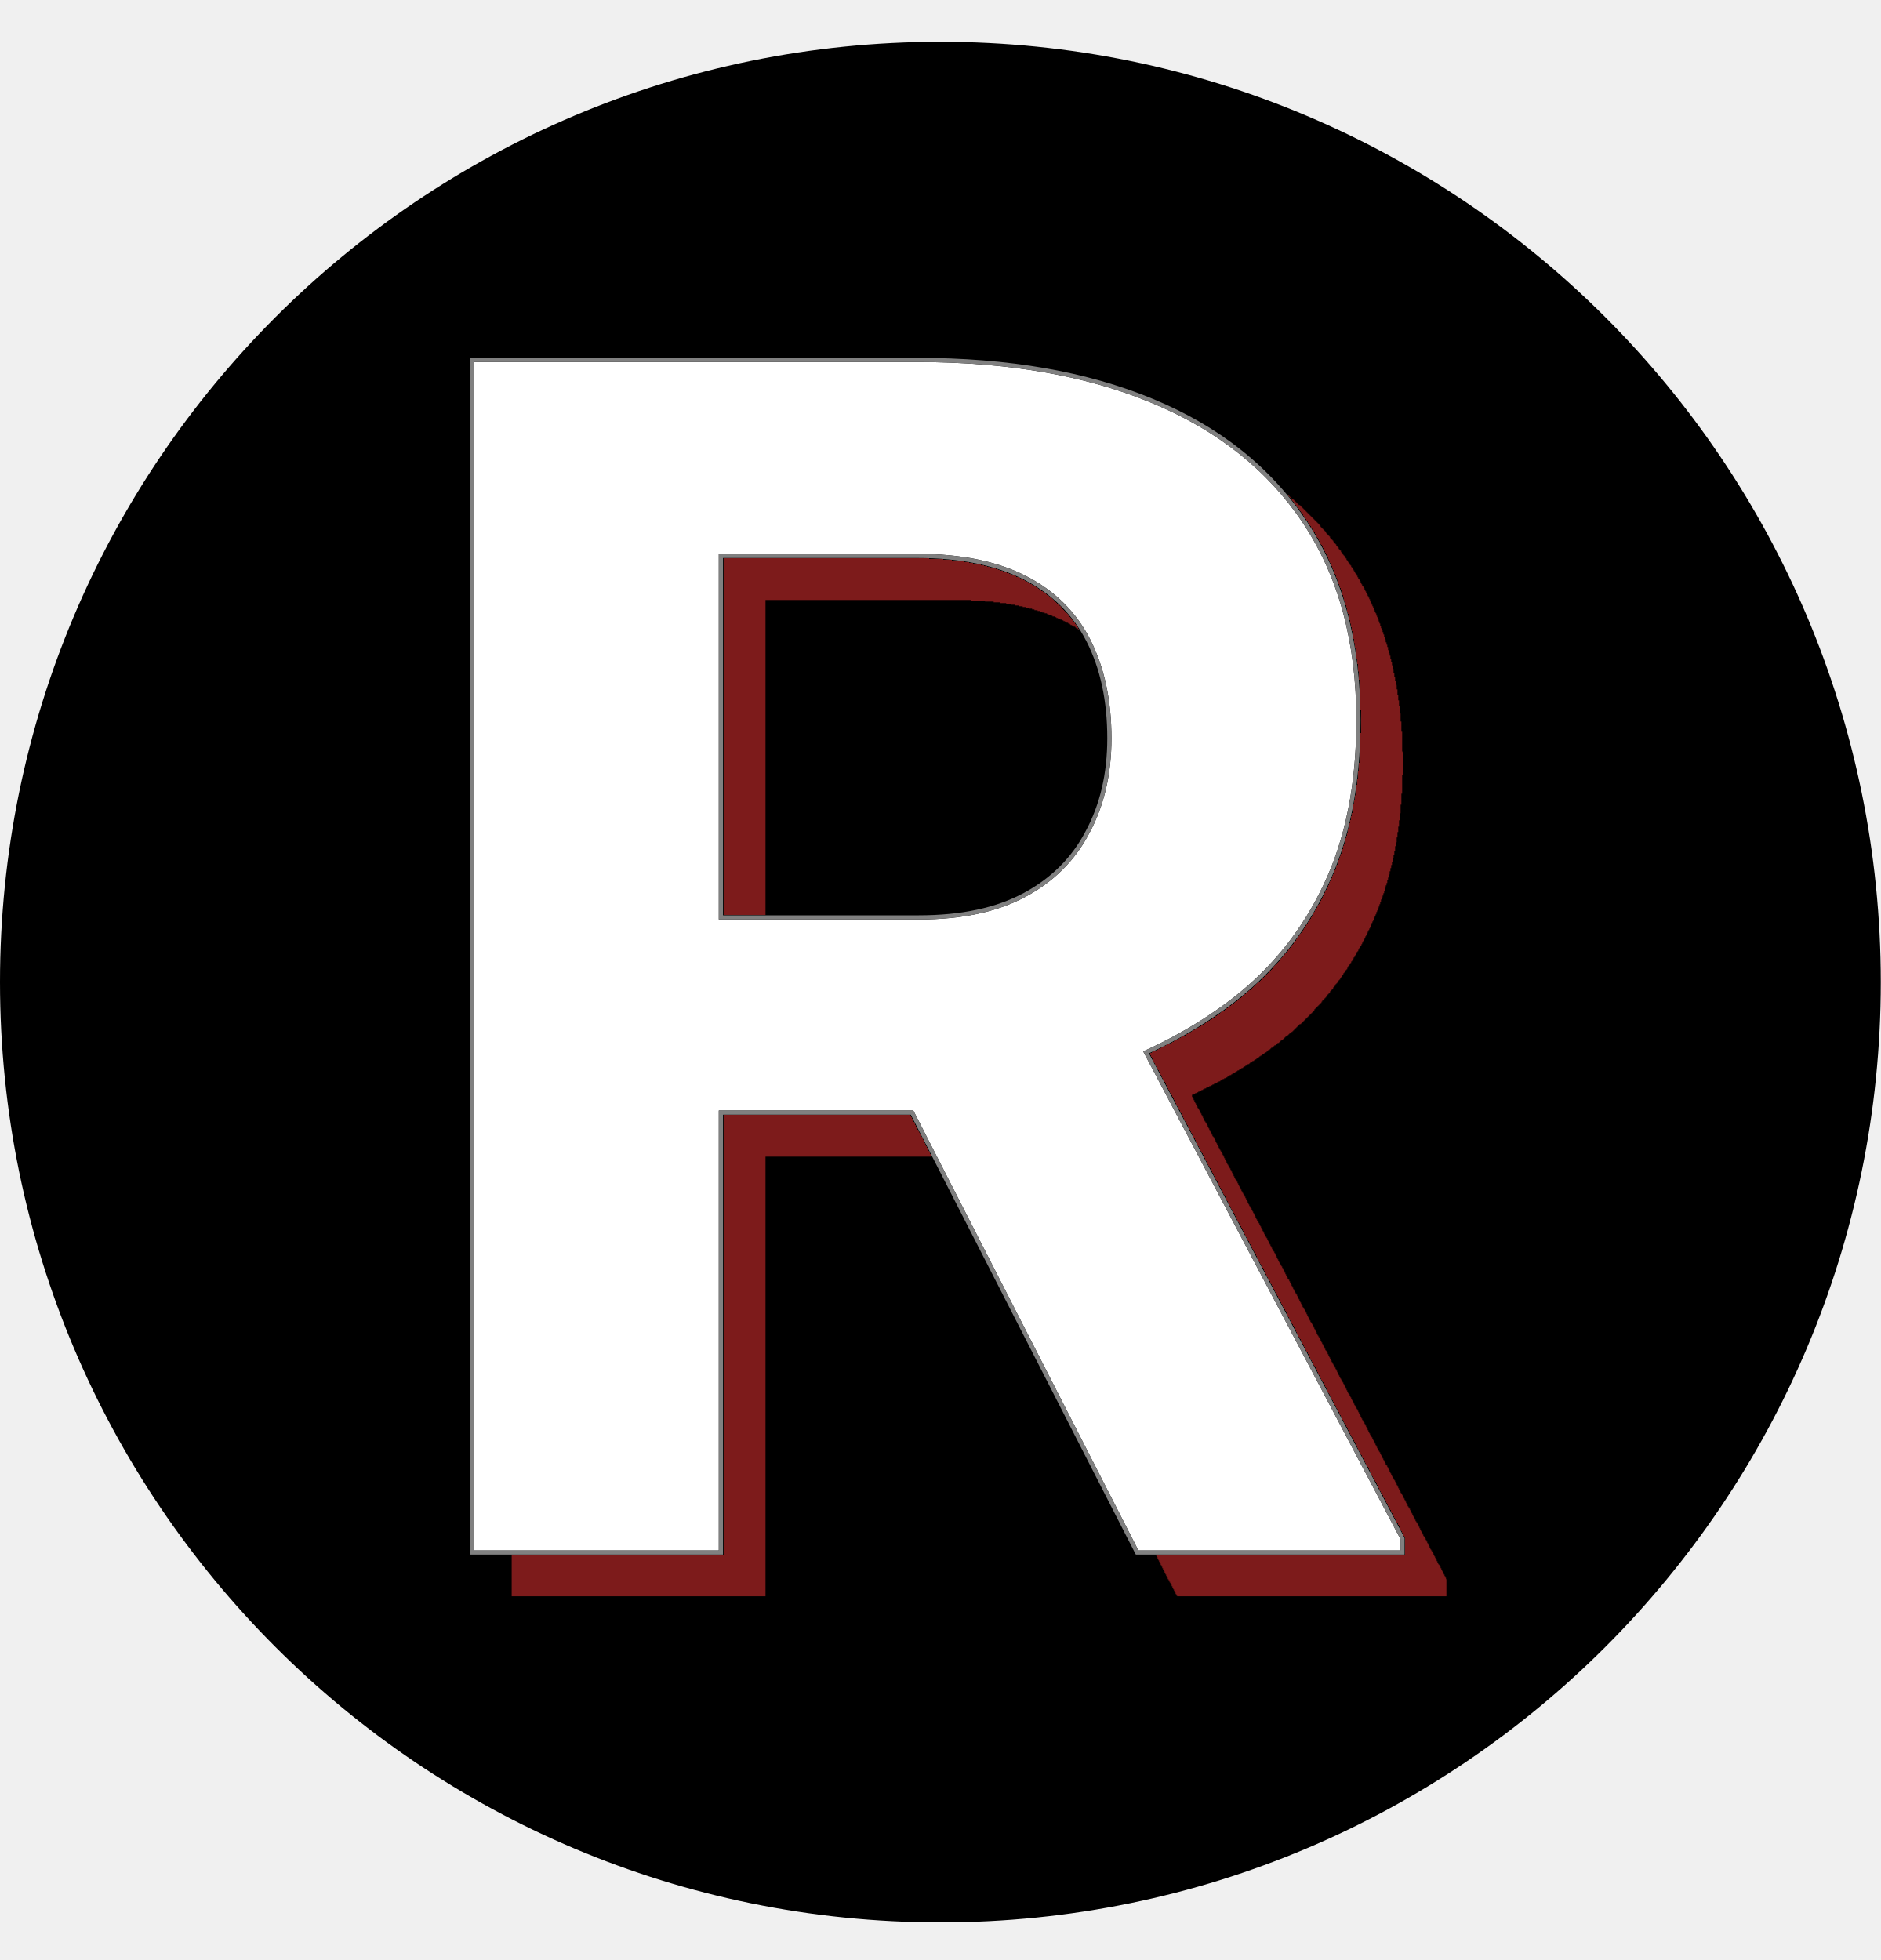
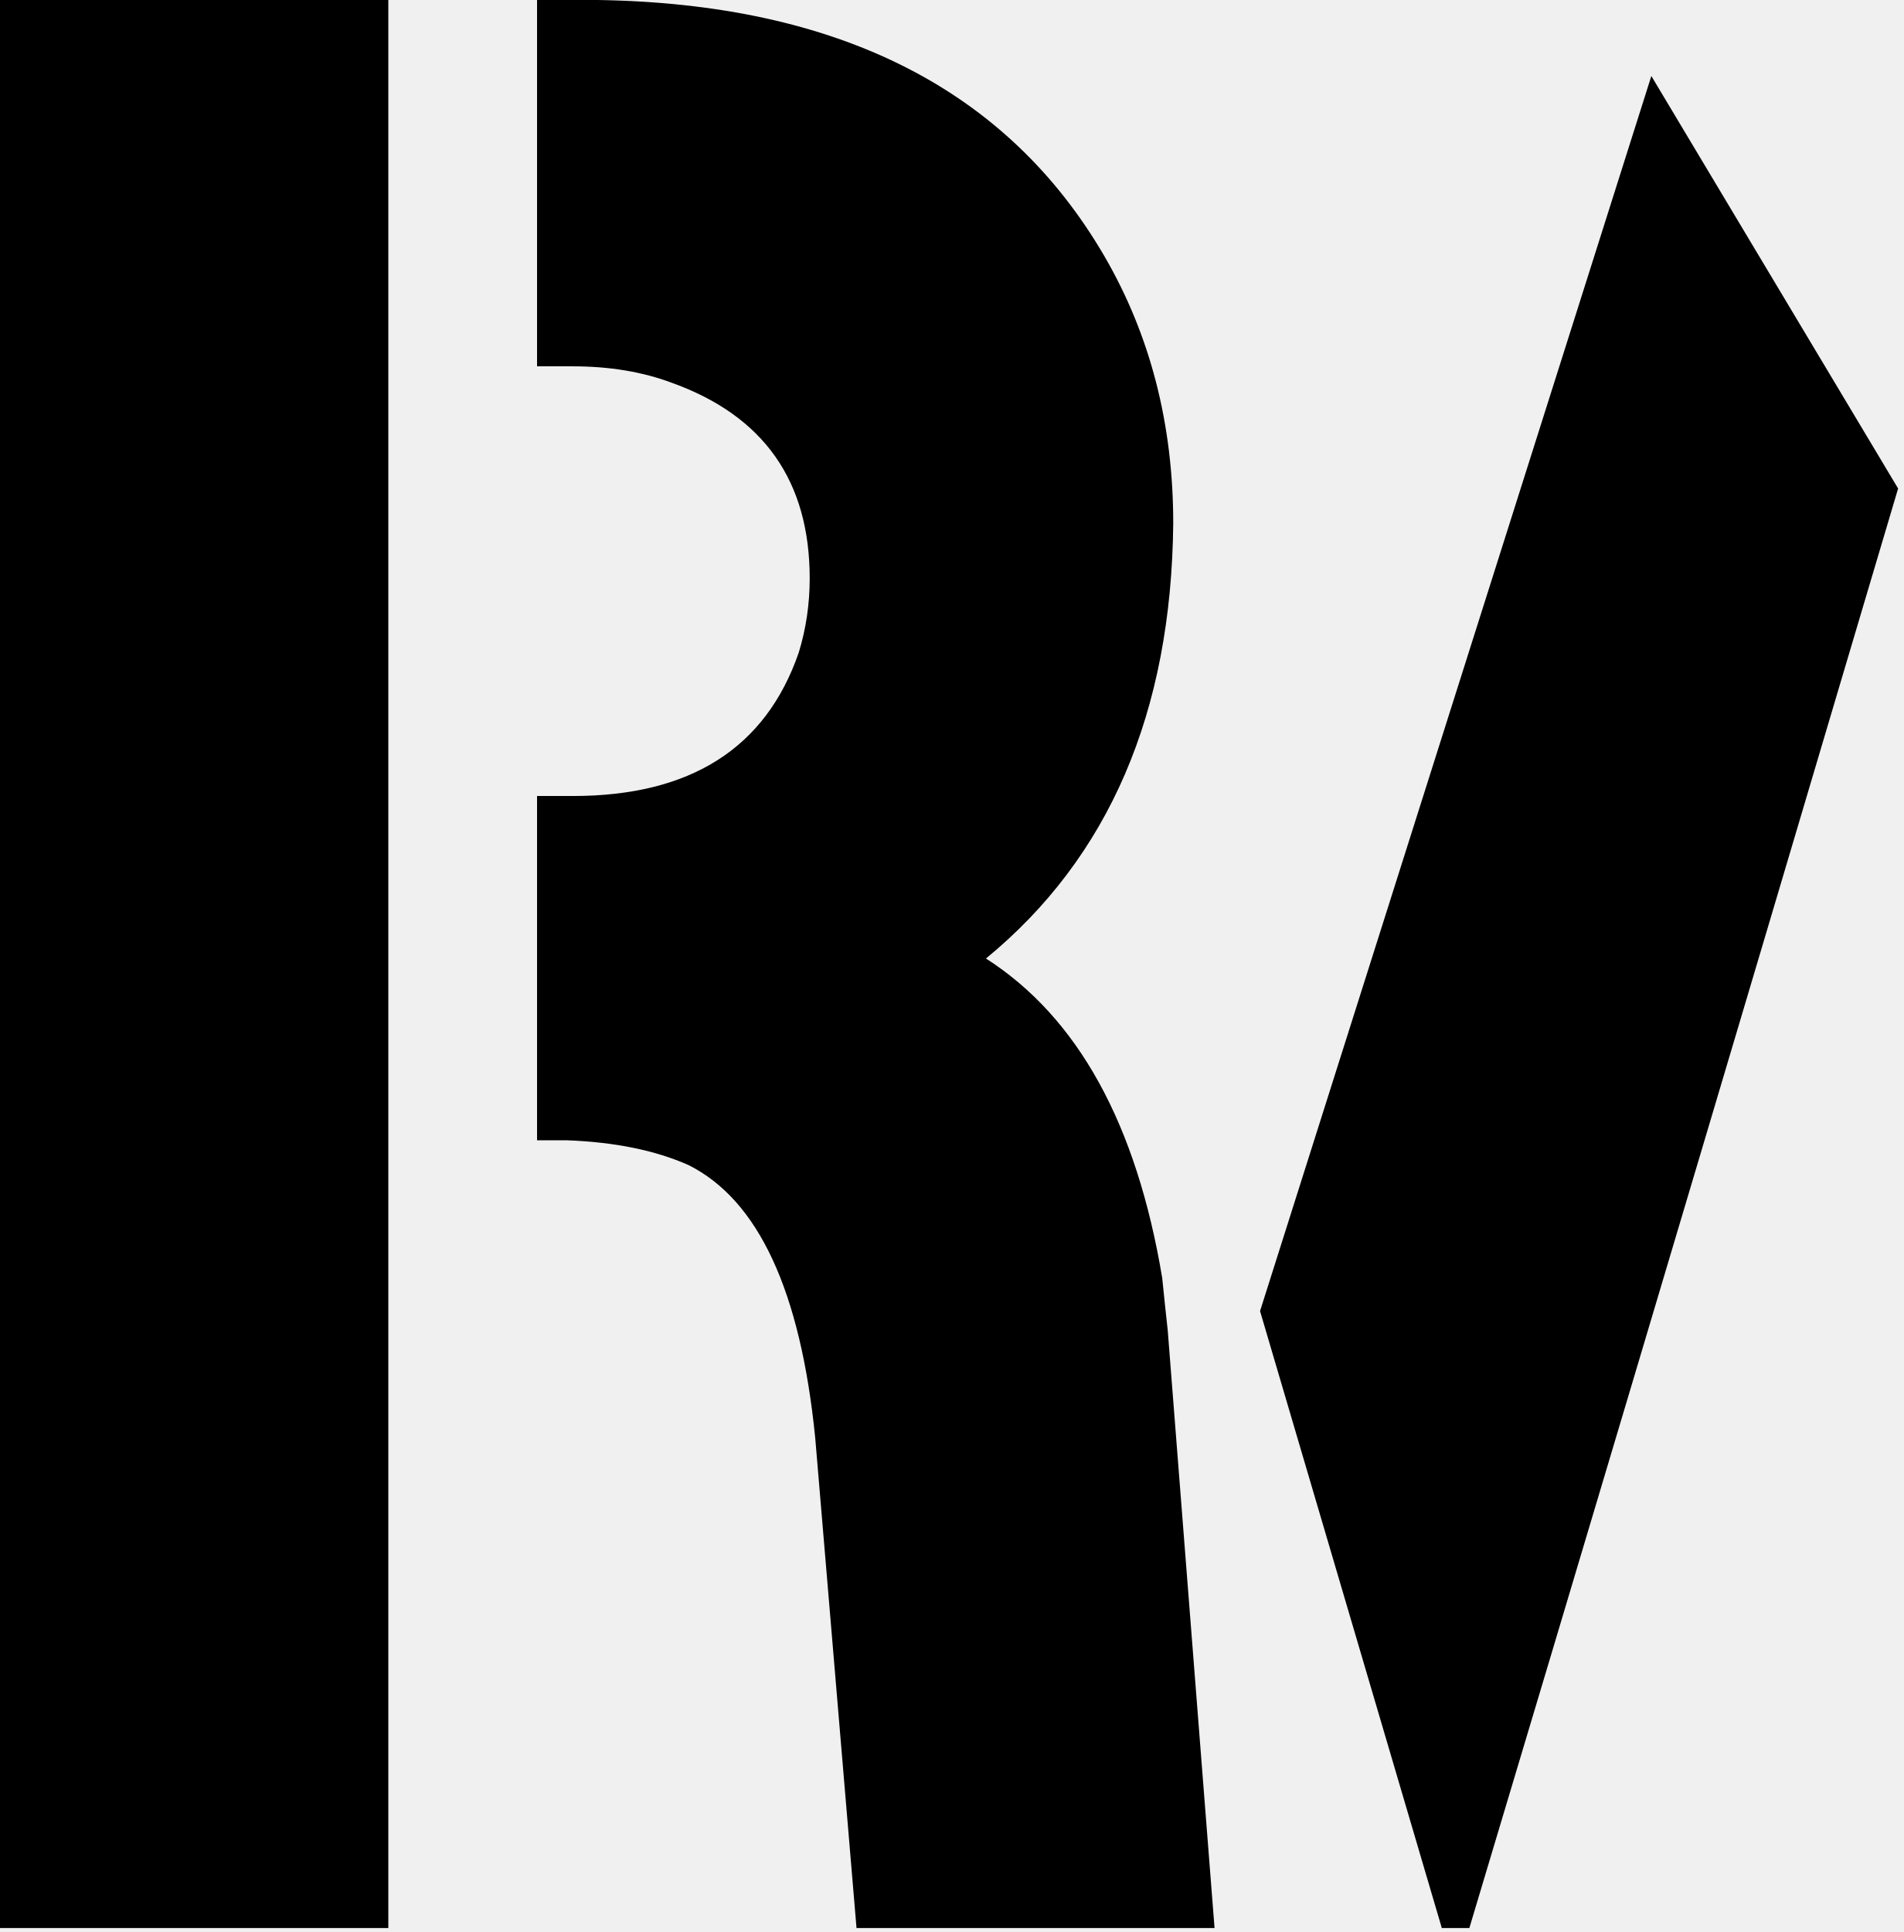
- <svg xmlns="http://www.w3.org/2000/svg" width="450" height="469" viewBox="0 0 450 469" fill="none">
-   <rect y="10" width="450" height="450" rx="225" fill="black" />
-   <g filter="url(#filter0_d_769_5)">
-     <mask id="path-2-outside-1_769_5" maskUnits="userSpaceOnUse" x="112" y="85" width="225" height="287" fill="black">
-       <rect fill="white" x="112" y="85" width="225" height="287" />
-       <path d="M113.391 86.625H219.445C241.19 86.625 259.875 89.88 275.5 96.391C291.255 102.901 303.365 112.536 311.828 125.297C320.292 138.057 324.523 153.747 324.523 172.367C324.523 187.602 321.919 200.688 316.711 211.625C311.633 222.432 304.406 231.482 295.031 238.773C285.786 245.935 274.914 251.664 262.414 255.961L243.859 265.727H151.672L151.281 220.023H219.836C230.122 220.023 238.651 218.201 245.422 214.555C252.193 210.909 257.271 205.831 260.656 199.32C264.172 192.81 265.93 185.258 265.93 176.664C265.93 167.549 264.237 159.672 260.852 153.031C257.466 146.391 252.323 141.312 245.422 137.797C238.521 134.281 229.862 132.523 219.445 132.523H171.984V371H113.391V86.625ZM272.375 371L207.531 244.242L269.445 243.852L335.07 368.266V371H272.375Z" />
-     </mask>
-     <path d="M113.391 86.625H219.445C241.19 86.625 259.875 89.88 275.5 96.391C291.255 102.901 303.365 112.536 311.828 125.297C320.292 138.057 324.523 153.747 324.523 172.367C324.523 187.602 321.919 200.688 316.711 211.625C311.633 222.432 304.406 231.482 295.031 238.773C285.786 245.935 274.914 251.664 262.414 255.961L243.859 265.727H151.672L151.281 220.023H219.836C230.122 220.023 238.651 218.201 245.422 214.555C252.193 210.909 257.271 205.831 260.656 199.32C264.172 192.81 265.93 185.258 265.93 176.664C265.93 167.549 264.237 159.672 260.852 153.031C257.466 146.391 252.323 141.312 245.422 137.797C238.521 134.281 229.862 132.523 219.445 132.523H171.984V371H113.391V86.625ZM272.375 371L207.531 244.242L269.445 243.852L335.07 368.266V371H272.375Z" fill="white" />
-     <path d="M113.391 86.625V85.625H112.391V86.625H113.391ZM275.5 96.391L275.115 97.314L275.118 97.315L275.5 96.391ZM311.828 125.297L312.661 124.744L311.828 125.297ZM316.711 211.625L315.808 211.195L315.806 211.2L316.711 211.625ZM295.031 238.773L295.644 239.564L295.645 239.563L295.031 238.773ZM262.414 255.961L262.089 255.015L262.016 255.04L261.948 255.076L262.414 255.961ZM243.859 265.727V266.727H244.106L244.325 266.611L243.859 265.727ZM151.672 265.727L150.672 265.735L150.68 266.727H151.672V265.727ZM151.281 220.023V219.023H150.273L150.281 220.032L151.281 220.023ZM260.656 199.32L259.776 198.845L259.773 198.852L259.769 198.859L260.656 199.32ZM171.984 132.523V131.523H170.984V132.523H171.984ZM171.984 371V372H172.984V371H171.984ZM113.391 371H112.391V372H113.391V371ZM272.375 371L271.485 371.455L271.763 372H272.375V371ZM207.531 244.242L207.525 243.242L205.902 243.252L206.641 244.698L207.531 244.242ZM269.445 243.852L270.33 243.385L270.046 242.848L269.439 242.852L269.445 243.852ZM335.07 368.266H336.07V368.018L335.955 367.799L335.07 368.266ZM335.07 371V372H336.07V371H335.07ZM113.391 87.625H219.445V85.625H113.391V87.625ZM219.445 87.625C241.094 87.625 259.642 90.866 275.115 97.314L275.885 95.468C260.108 88.894 241.286 85.625 219.445 85.625V87.625ZM275.118 97.315C290.711 103.758 302.654 113.274 310.995 125.85L312.661 124.744C304.076 111.799 291.8 102.044 275.882 95.466L275.118 97.315ZM310.995 125.85C319.328 138.414 323.523 153.901 323.523 172.367H325.523C325.523 153.594 321.255 137.701 312.661 124.744L310.995 125.85ZM323.523 172.367C323.523 187.49 320.938 200.422 315.808 211.195L317.614 212.055C322.9 200.953 325.523 187.713 325.523 172.367H323.523ZM315.806 211.2C310.794 221.865 303.667 230.79 294.417 237.984L295.645 239.563C305.145 232.174 312.471 222.999 317.616 212.05L315.806 211.2ZM294.419 237.983C285.271 245.069 274.499 250.749 262.089 255.015L262.739 256.907C275.329 252.579 286.302 246.801 295.644 239.564L294.419 237.983ZM261.948 255.076L243.394 264.842L244.325 266.611L262.88 256.846L261.948 255.076ZM243.859 264.727H151.672V266.727H243.859V264.727ZM152.672 265.718L152.281 220.015L150.281 220.032L150.672 265.735L152.672 265.718ZM151.281 221.023H219.836V219.023H151.281V221.023ZM219.836 221.023C230.234 221.023 238.939 219.181 245.896 215.435L244.948 213.674C238.364 217.22 230.011 219.023 219.836 219.023V221.023ZM245.896 215.435C252.834 211.699 258.061 206.479 261.543 199.782L259.769 198.859C256.481 205.183 251.551 210.119 244.948 213.674L245.896 215.435ZM261.536 199.795C265.142 193.117 266.93 185.397 266.93 176.664H264.93C264.93 185.119 263.201 192.503 259.776 198.845L261.536 199.795ZM266.93 176.664C266.93 167.426 265.214 159.386 261.742 152.577L259.961 153.485C263.26 159.957 264.93 167.673 264.93 176.664H266.93ZM261.742 152.577C258.257 145.741 252.957 140.513 245.876 136.906L244.968 138.688C251.689 142.112 256.675 147.041 259.961 153.485L261.742 152.577ZM245.876 136.906C238.794 133.298 229.968 131.523 219.445 131.523V133.523C229.756 133.523 238.247 135.264 244.968 138.688L245.876 136.906ZM219.445 131.523H171.984V133.523H219.445V131.523ZM170.984 132.523V371H172.984V132.523H170.984ZM171.984 370H113.391V372H171.984V370ZM114.391 371V86.625H112.391V371H114.391ZM273.265 370.545L208.422 243.787L206.641 244.698L271.485 371.455L273.265 370.545ZM207.538 245.242L269.452 244.852L269.439 242.852L207.525 243.242L207.538 245.242ZM268.561 244.318L334.186 368.732L335.955 367.799L270.33 243.385L268.561 244.318ZM334.07 368.266V371H336.07V368.266H334.07ZM335.07 370H272.375V372H335.07V370Z" fill="#808080" mask="url(#path-2-outside-1_769_5)" />
-   </g>
-   <defs>
-     <filter id="filter0_d_769_5" x="112.391" y="85.625" width="233.68" height="296.375" filterUnits="userSpaceOnUse" color-interpolation-filters="sRGB">
-       <feFlood flood-opacity="0" result="BackgroundImageFix" />
-       <feColorMatrix in="SourceAlpha" type="matrix" values="0 0 0 0 0 0 0 0 0 0 0 0 0 0 0 0 0 0 127 0" result="hardAlpha" />
-       <feOffset dx="10" dy="10" />
-       <feComposite in2="hardAlpha" operator="out" />
-       <feColorMatrix type="matrix" values="0 0 0 0 1 0 0 0 0 0.217 0 0 0 0 0.217 0 0 0 0.49 0" />
-       <feBlend mode="normal" in2="BackgroundImageFix" result="effect1_dropShadow_769_5" />
-       <feBlend mode="normal" in="SourceGraphic" in2="effect1_dropShadow_769_5" result="shape" />
-     </filter>
-   </defs>
+ <svg xmlns="http://www.w3.org/2000/svg" width="270" height="274" viewBox="0 0 270 274" fill="currentColor">
+   <path d="M0 273.438V0H55.078V273.438H0ZM76.172 161.719V112.891H81.25C97.917 112.891 108.594 106.12 113.281 92.578C114.323 89.193 114.844 85.677 114.844 82.031C114.844 68.229 108.333 58.984 95.312 54.297C91.146 52.734 86.458 51.953 81.25 51.953H76.172V0H84.766C118.88 0.521 142.839 12.63 156.641 36.328C163.151 47.526 166.406 60.156 166.406 74.219C166.146 101.042 157.292 121.615 139.844 135.938C152.865 144.271 161.198 159.375 164.844 181.25C165.104 183.854 165.365 186.328 165.625 188.672L172.266 273.438H121.484L115.625 203.906C113.542 183.073 107.552 170.182 97.656 165.234C92.969 163.151 87.24 161.979 80.469 161.719H76.172Z" fill="currentColor" />
+   <path d="M178.719 185.938L234.219 10.781L269.219 69.281C268.958 70.062 240.177 167.448 208.406 273.438H204.5L178.719 185.938Z" fill="currentColor" />
</svg>
